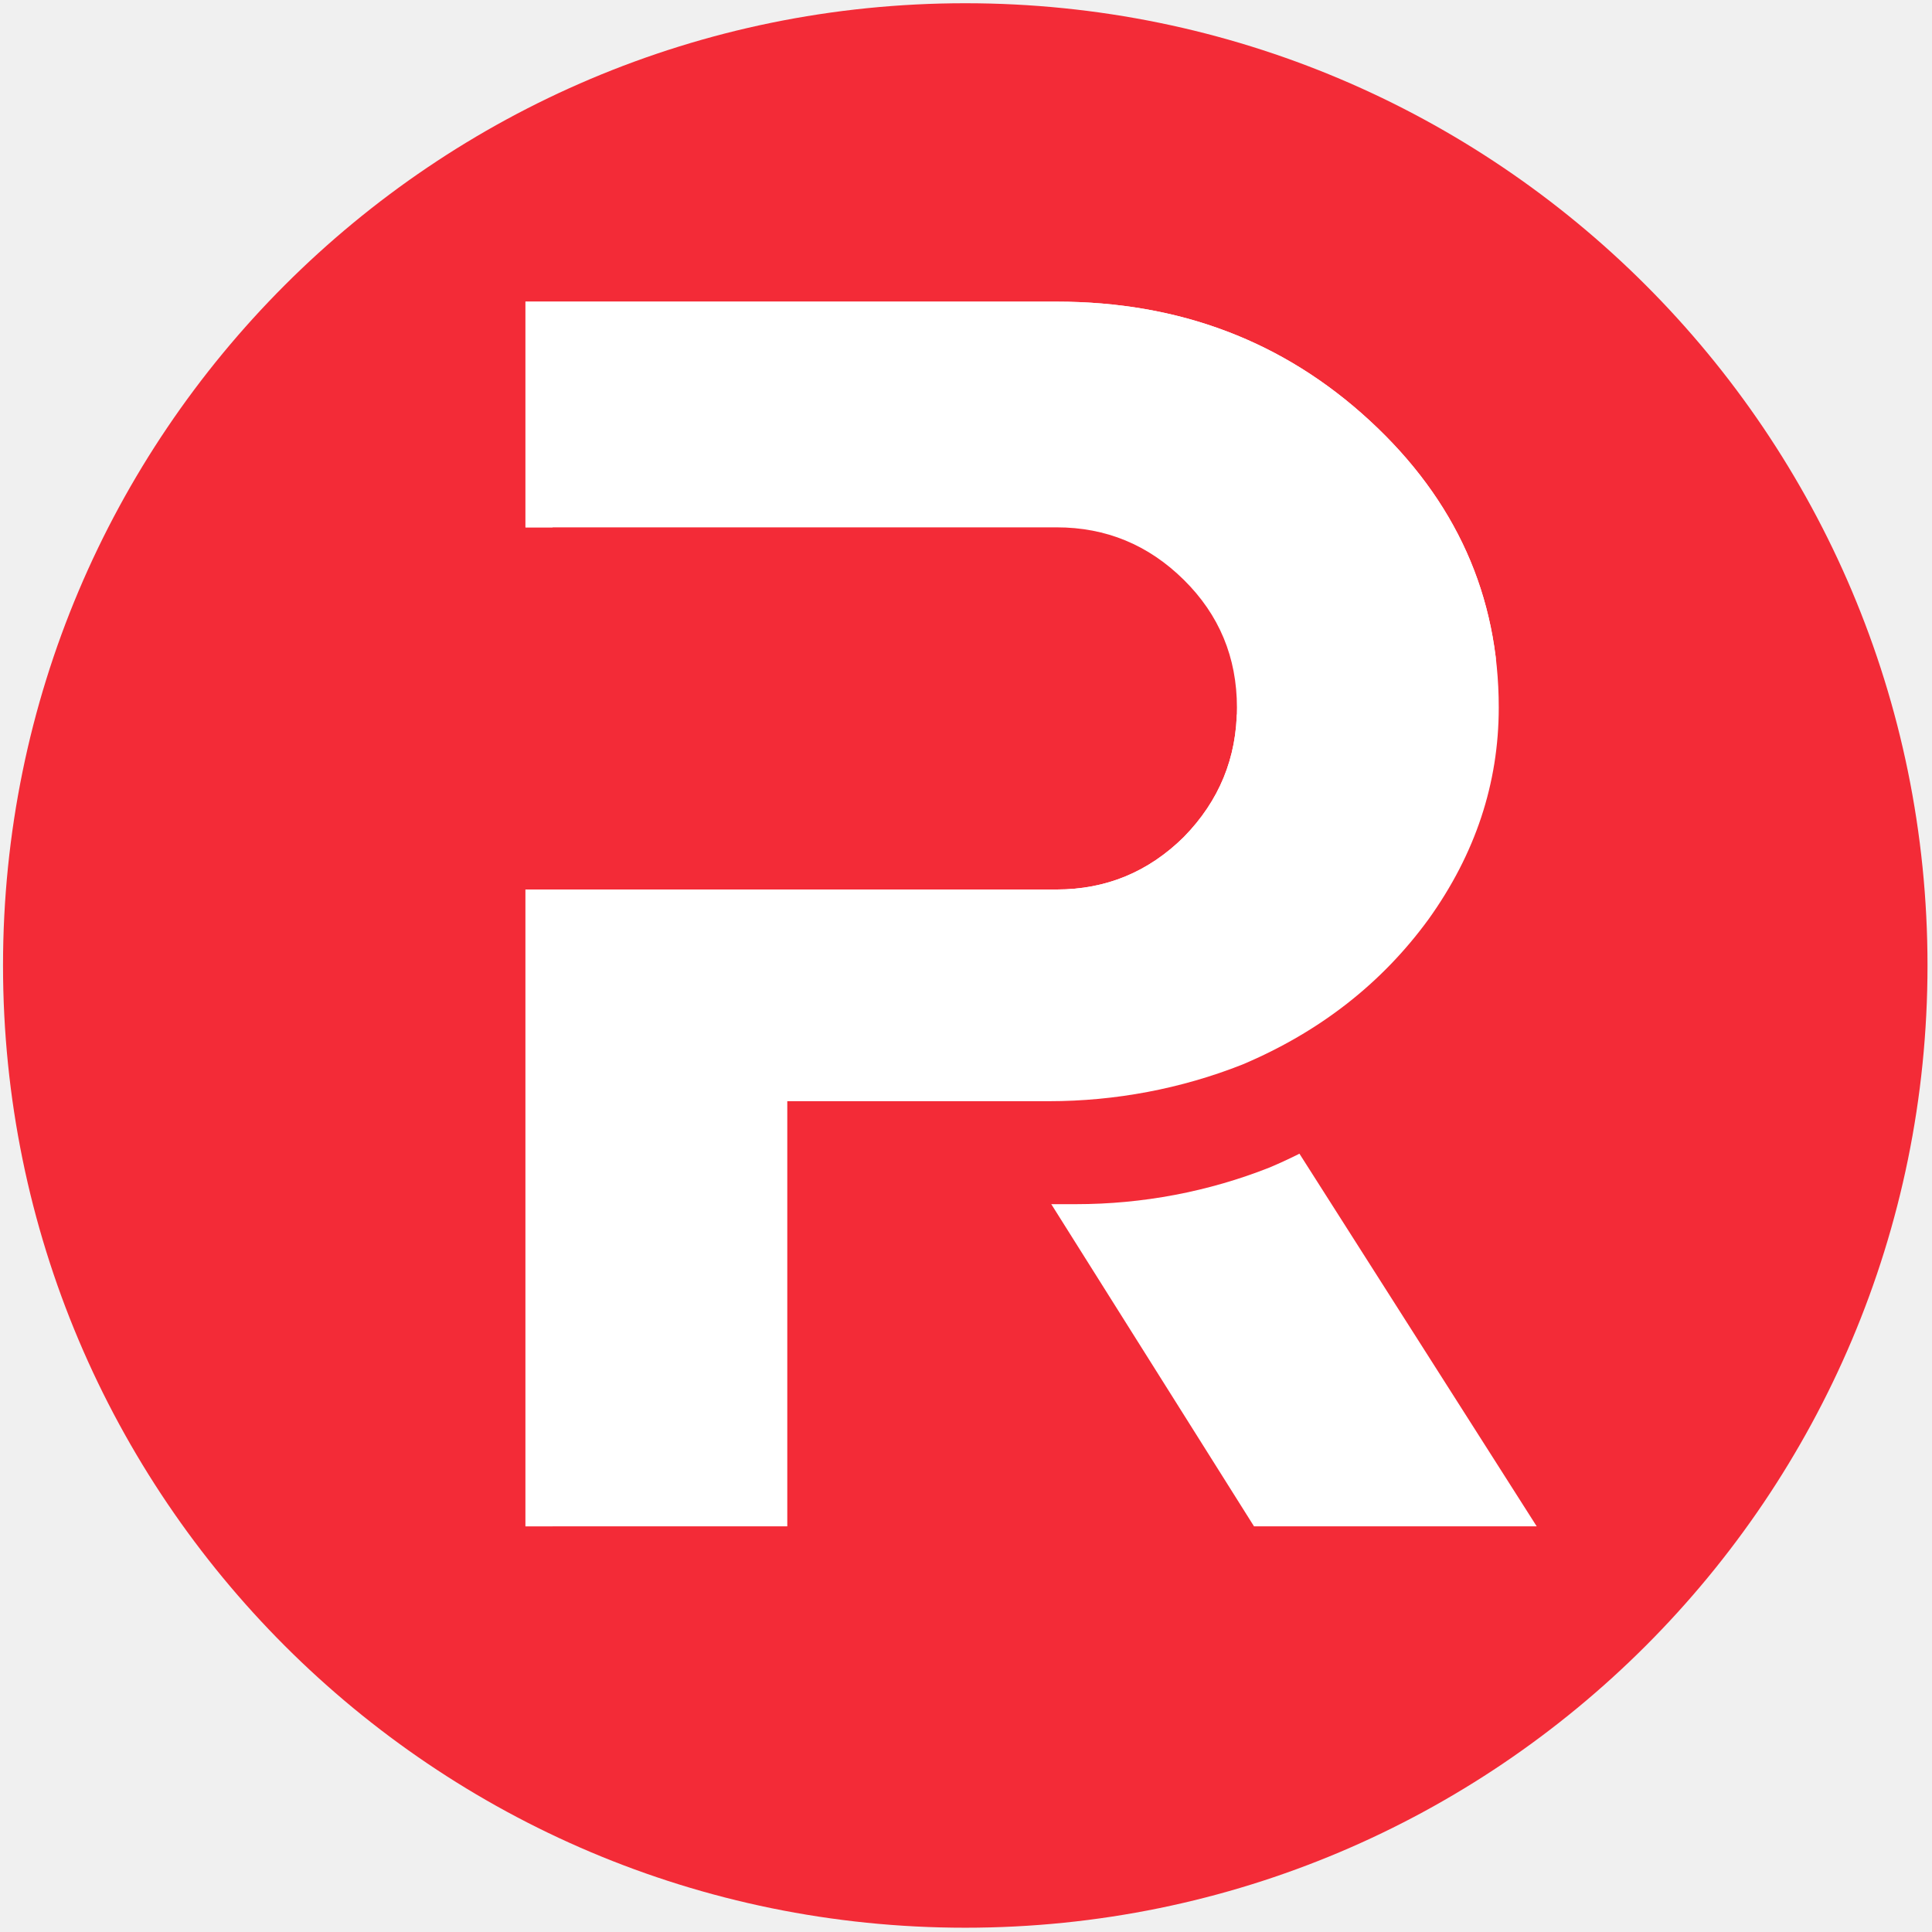
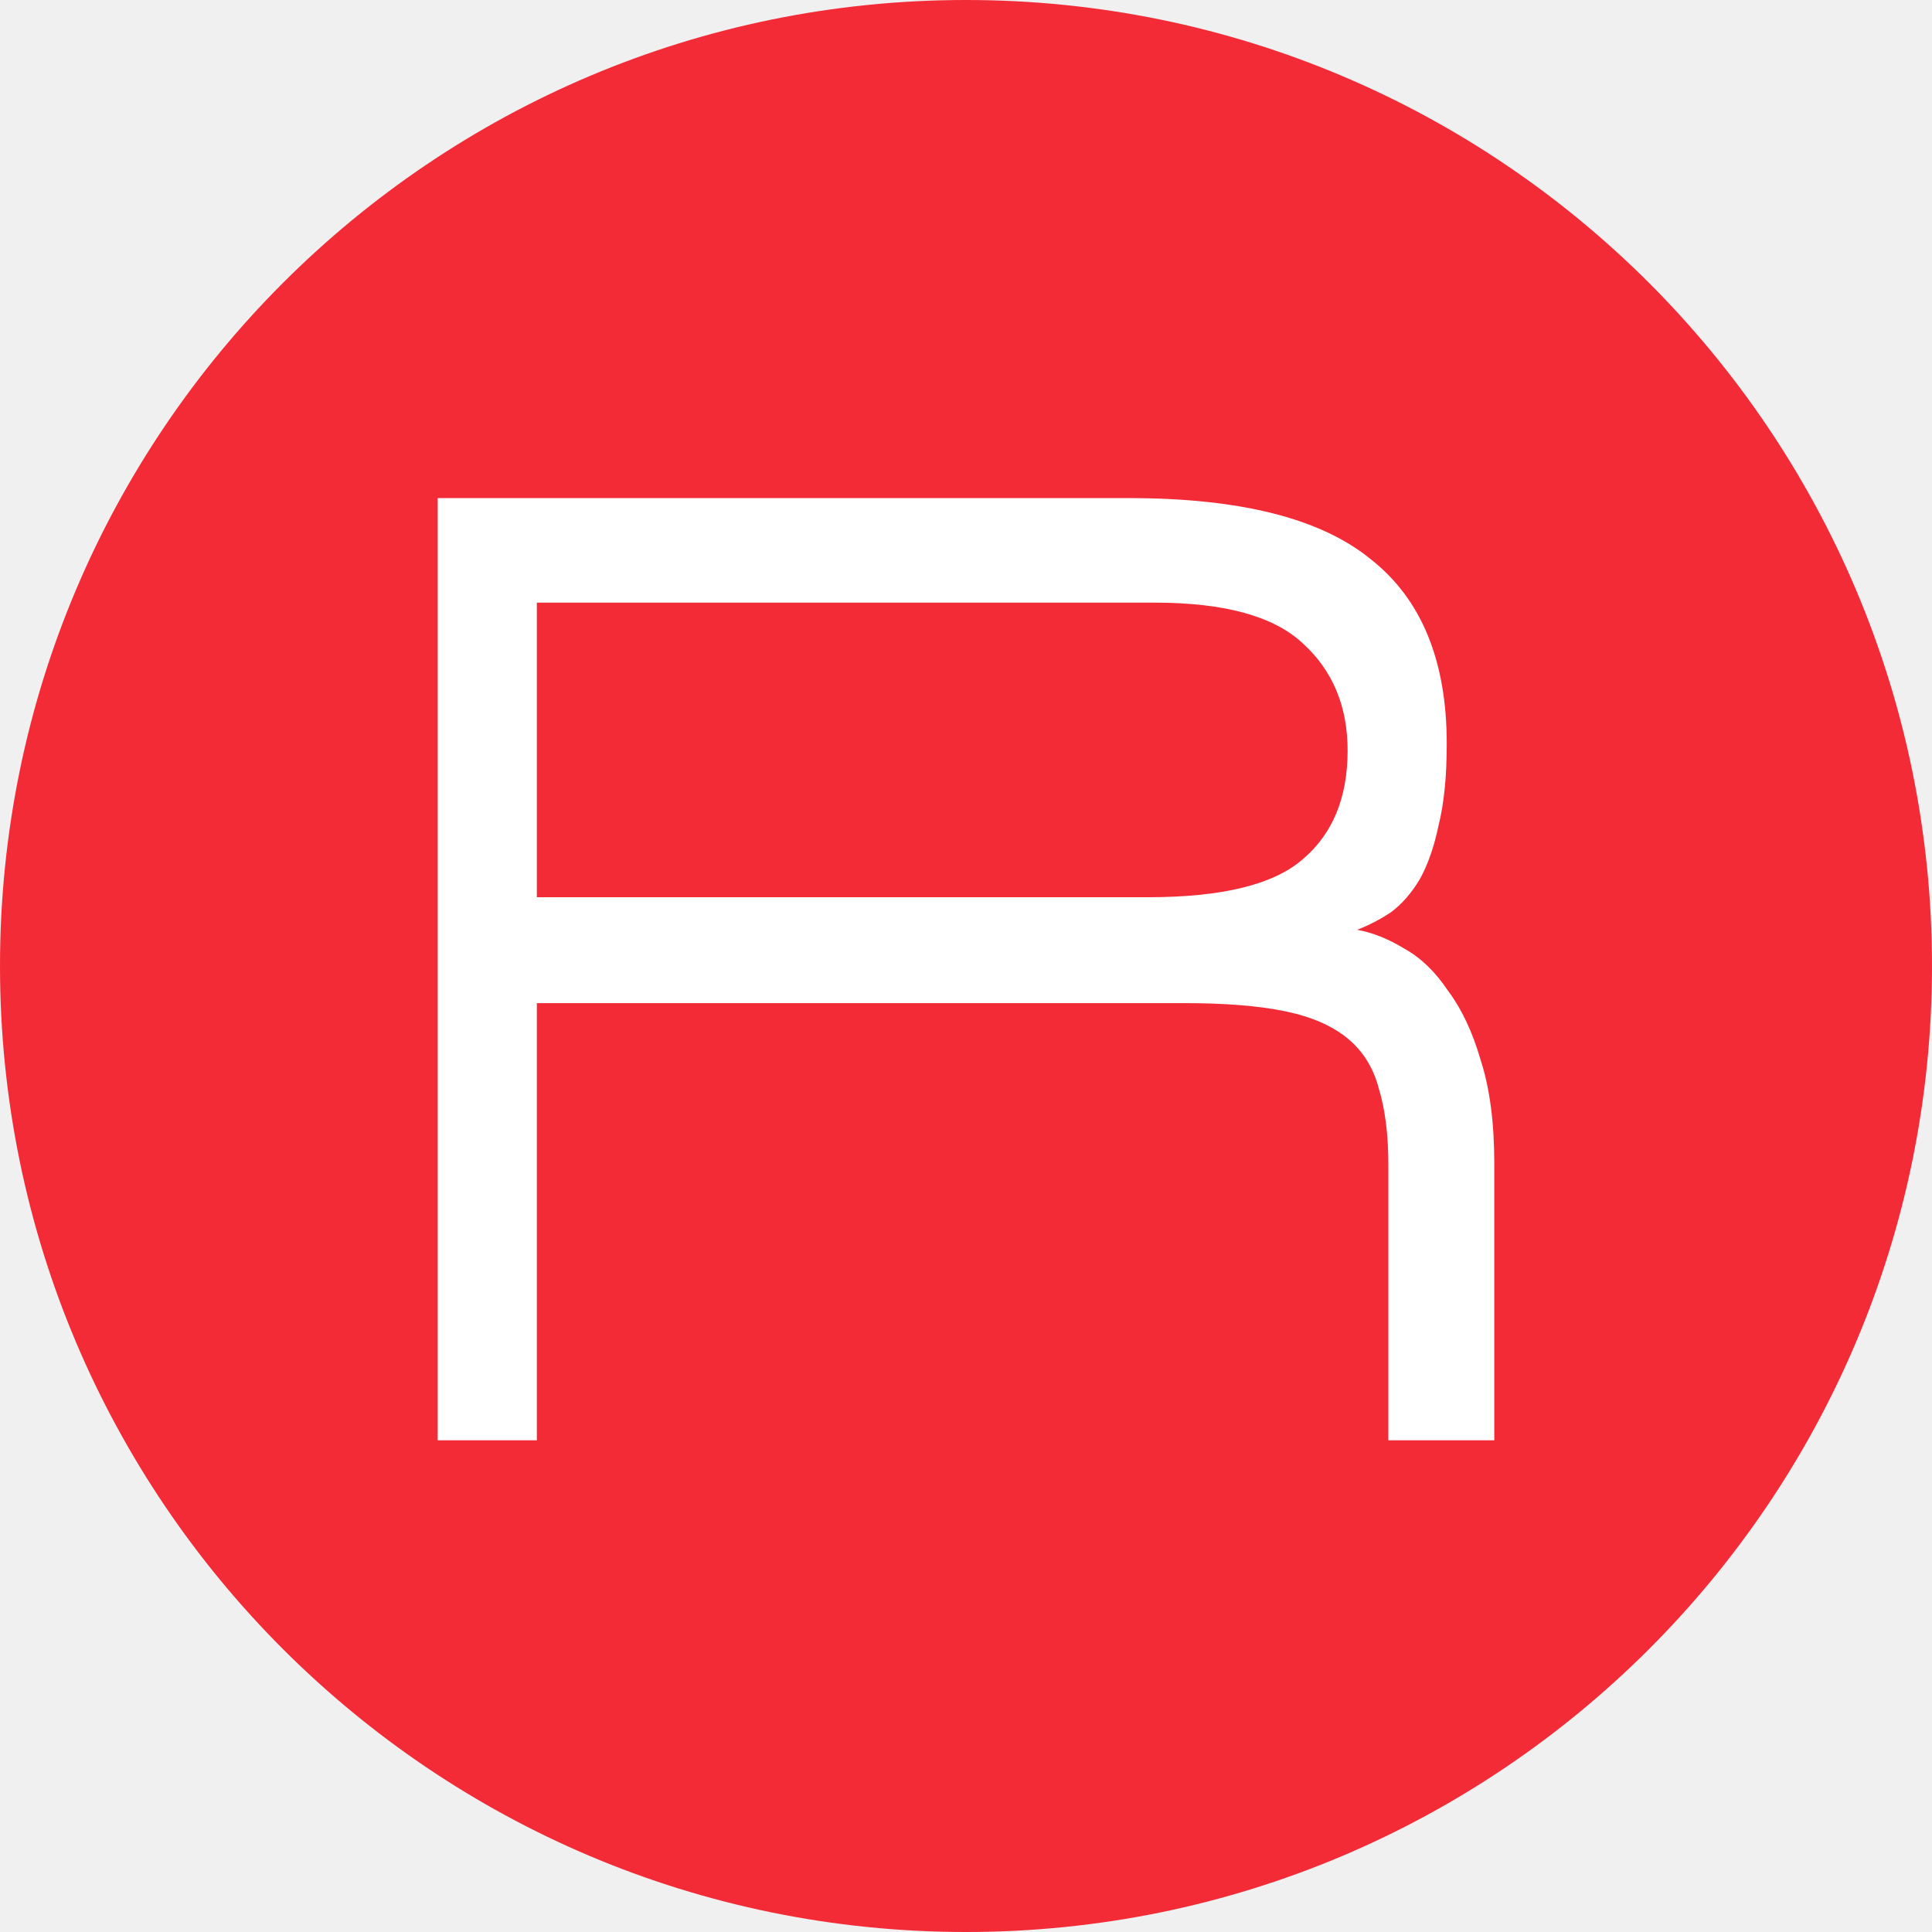
- <svg xmlns="http://www.w3.org/2000/svg" width="257" height="257" viewBox="0 0 257 257" fill="none">
-   <circle cx="128.402" cy="128.431" r="128" fill="#F32B37" />
-   <path d="M204.416 203.037H166.812L131.226 146.484H104.727V203.037H69.898V40.127H140.564C156.885 40.127 170.766 45.402 182.207 55.952C193.648 66.503 199.368 79.225 199.368 94.12C199.368 104.205 196.256 113.591 190.03 122.28C183.805 130.813 175.561 137.252 165.297 141.597L204.416 203.037ZM140.564 70.149H69.898V118.324H140.564C147.126 118.324 152.763 115.996 157.474 111.342C162.185 106.532 164.54 100.791 164.54 94.12C164.54 87.448 162.185 81.785 157.474 77.131C152.763 72.476 147.126 70.149 140.564 70.149Z" fill="white" />
-   <path d="M168.904 155.295C160.762 158.519 151.993 160.182 143.131 160.182H108.334V216.735H73.505V53.825H144.171C160.492 53.825 174.373 59.1 185.814 69.65C197.255 80.201 202.975 92.923 202.975 107.818C202.975 117.903 199.863 127.29 193.637 135.978C187.412 144.511 179.168 150.95 168.904 155.295ZM144.171 83.847H73.505V132.022H144.171C150.733 132.022 156.37 129.694 161.081 125.04C165.792 120.23 168.147 114.489 168.147 107.818C168.147 101.146 165.792 95.483 161.081 90.829C156.37 86.174 150.733 83.847 144.171 83.847Z" fill="#F32B37" />
-   <path d="M165.297 141.597C157.155 144.821 148.385 146.484 139.524 146.484H131.226H104.727V203.037H69.898V40.127H140.564C156.885 40.127 170.766 45.402 182.207 55.952C193.648 66.503 199.368 79.225 199.368 94.12C199.368 104.205 196.256 113.591 190.03 122.28C183.805 130.813 175.561 137.252 165.297 141.597ZM140.564 70.149H69.898V118.324H140.564C147.126 118.324 152.763 115.996 157.474 111.342C162.185 106.532 164.54 100.791 164.54 94.12C164.54 87.448 162.185 81.785 157.474 77.131C152.763 72.476 147.126 70.149 140.564 70.149Z" fill="white" />
+ <svg xmlns="http://www.w3.org/2000/svg" width="256" height="256" viewBox="0 0 256 256" fill="none">
+   <circle cx="128" cy="128" r="128" fill="#F32B37" />
+   <path d="M71.136 118.888V79.852H153.013C162.25 79.852 168.788 81.65 172.627 85.248C176.586 88.846 178.566 93.583 178.566 99.46C178.566 105.696 176.586 110.493 172.627 113.851C168.788 117.209 161.95 118.888 152.113 118.888H71.136ZM191.702 98.56C191.702 87.527 188.343 79.372 181.625 74.095C175.027 68.698 164.35 66 149.594 66H58V190.844H71.136V132.919H156.972C162.37 132.919 166.809 133.279 170.288 133.999C173.767 134.718 176.526 135.918 178.566 137.597C180.605 139.276 181.985 141.494 182.704 144.253C183.544 147.011 183.964 150.369 183.964 154.326V190.844H198V154.147C198 148.75 197.4 144.193 196.201 140.475C195.121 136.757 193.681 133.699 191.882 131.3C190.202 128.782 188.283 126.923 186.123 125.724C183.964 124.405 181.865 123.565 179.825 123.205C181.385 122.606 182.884 121.826 184.324 120.867C185.763 119.787 187.023 118.348 188.103 116.549C189.183 114.631 190.022 112.232 190.622 109.354C191.342 106.475 191.702 102.878 191.702 98.56Z" fill="white" />
</svg>
